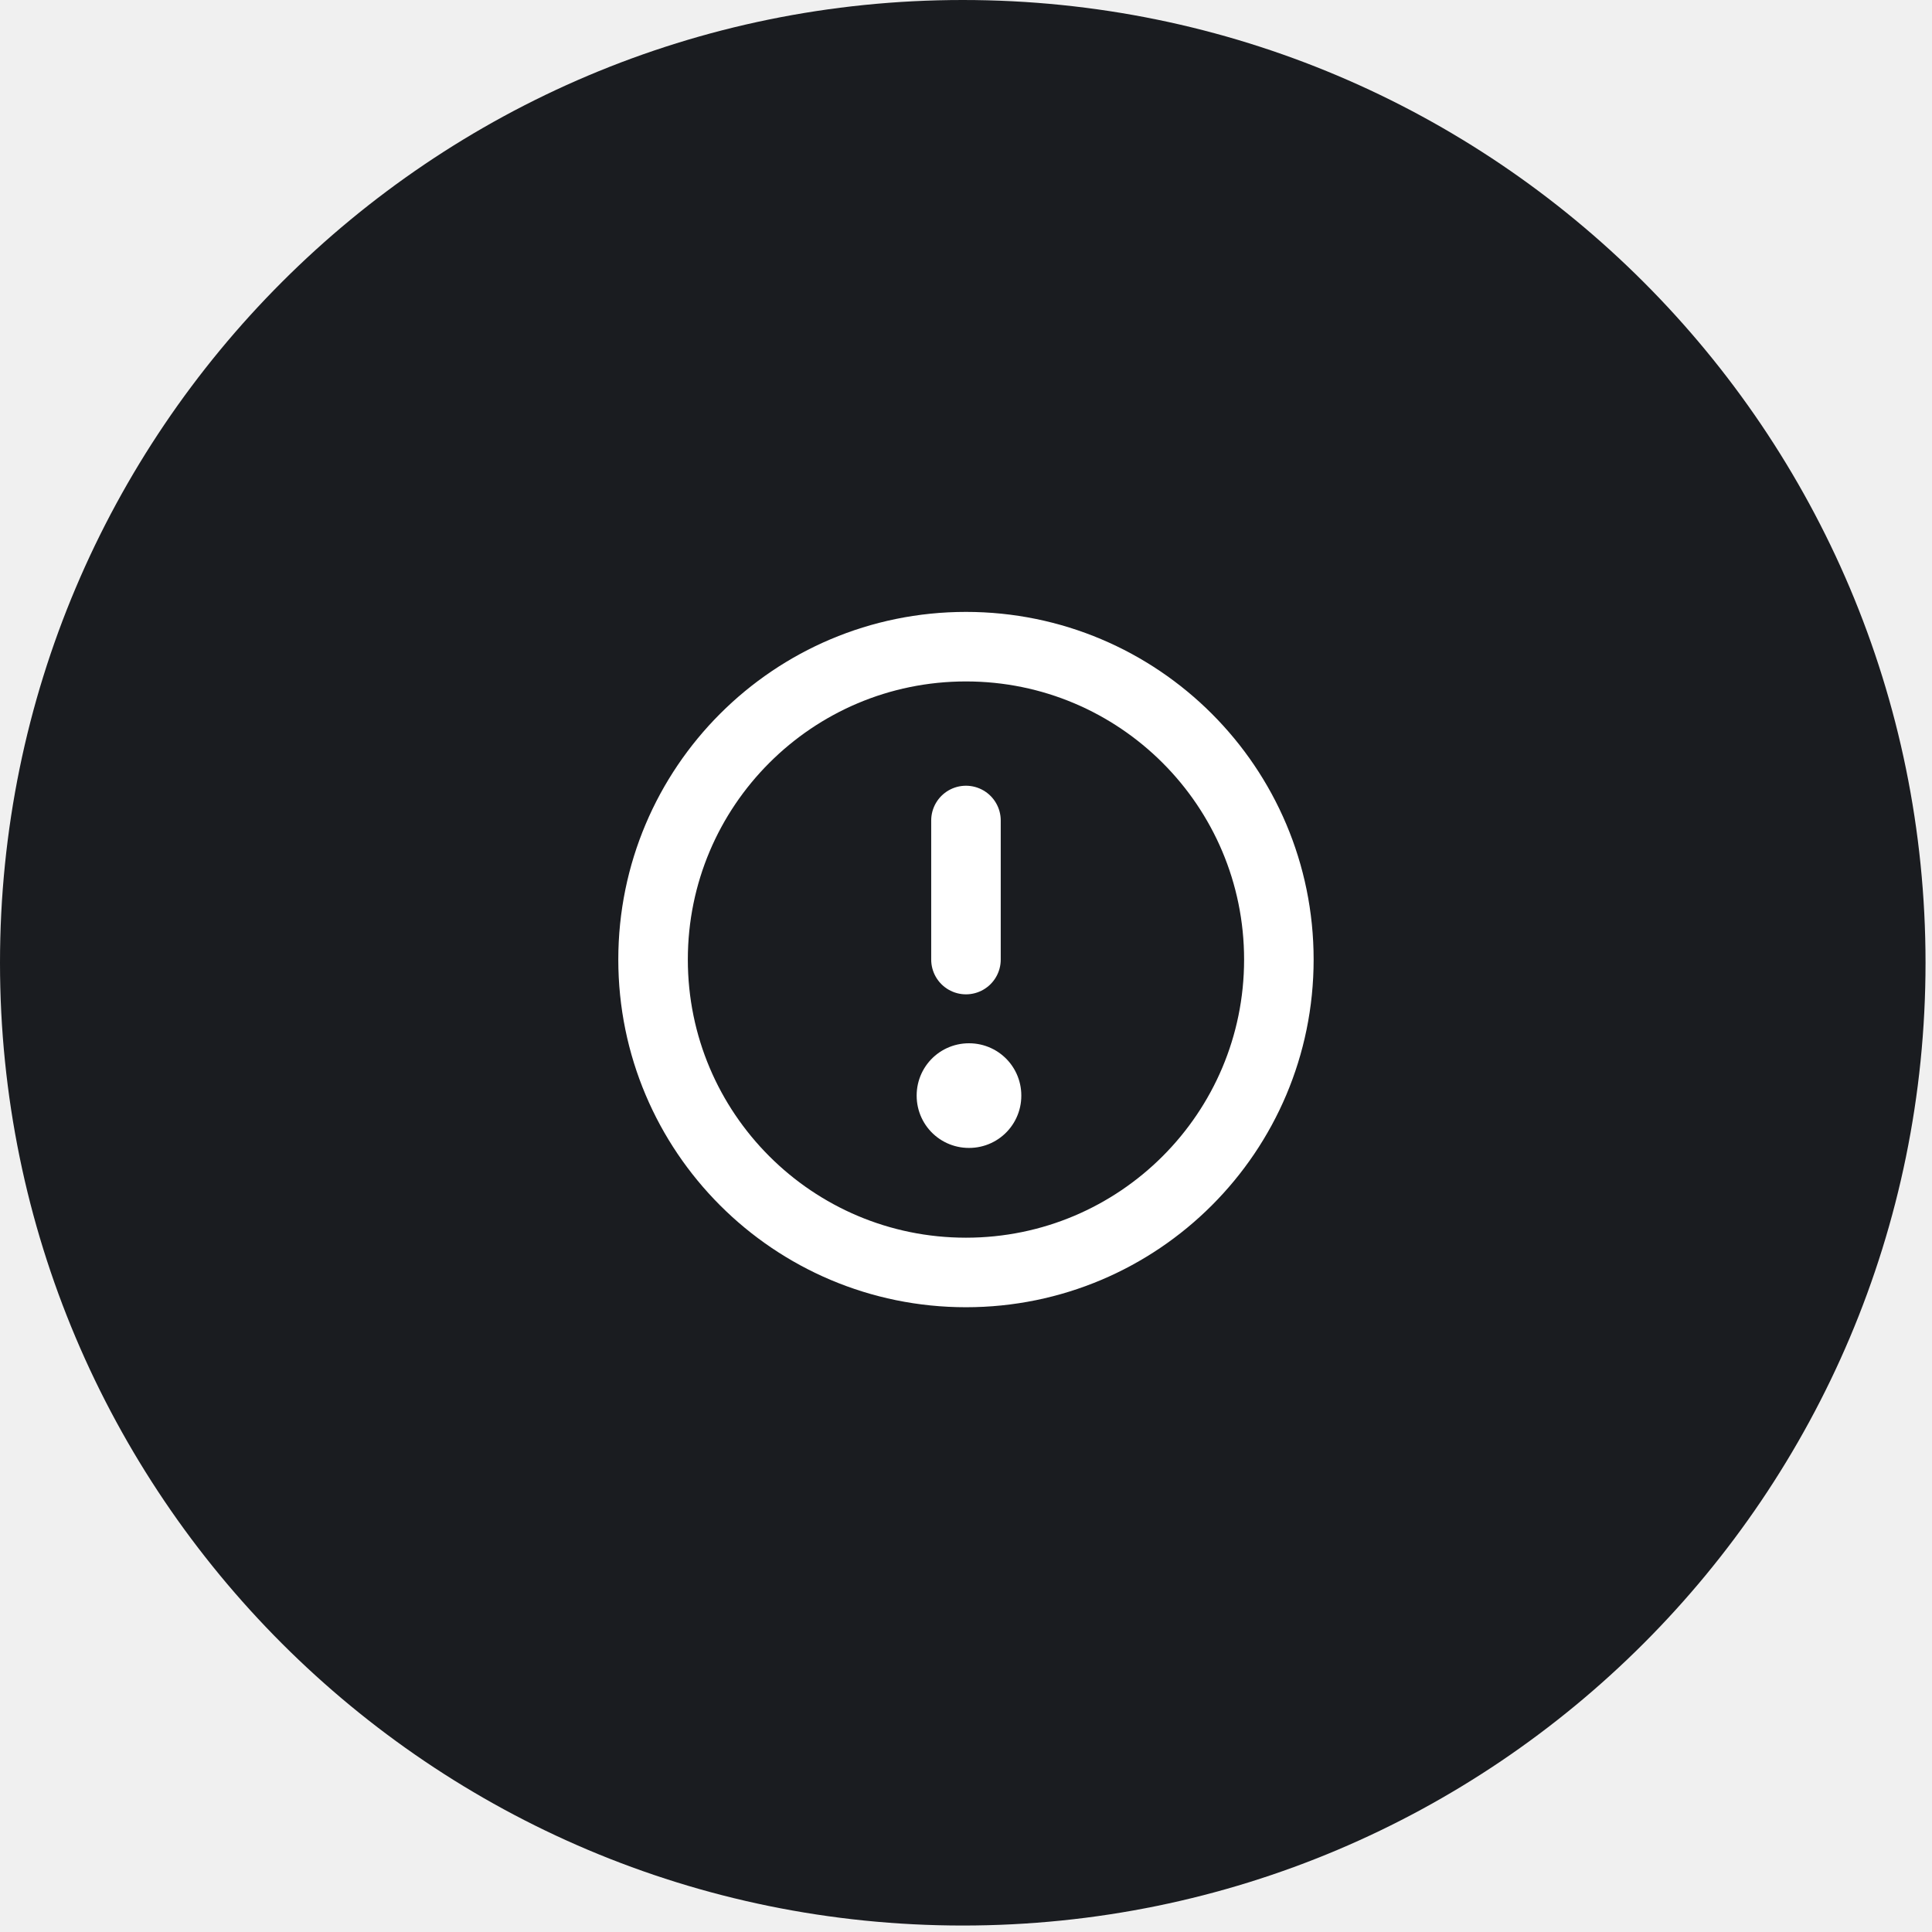
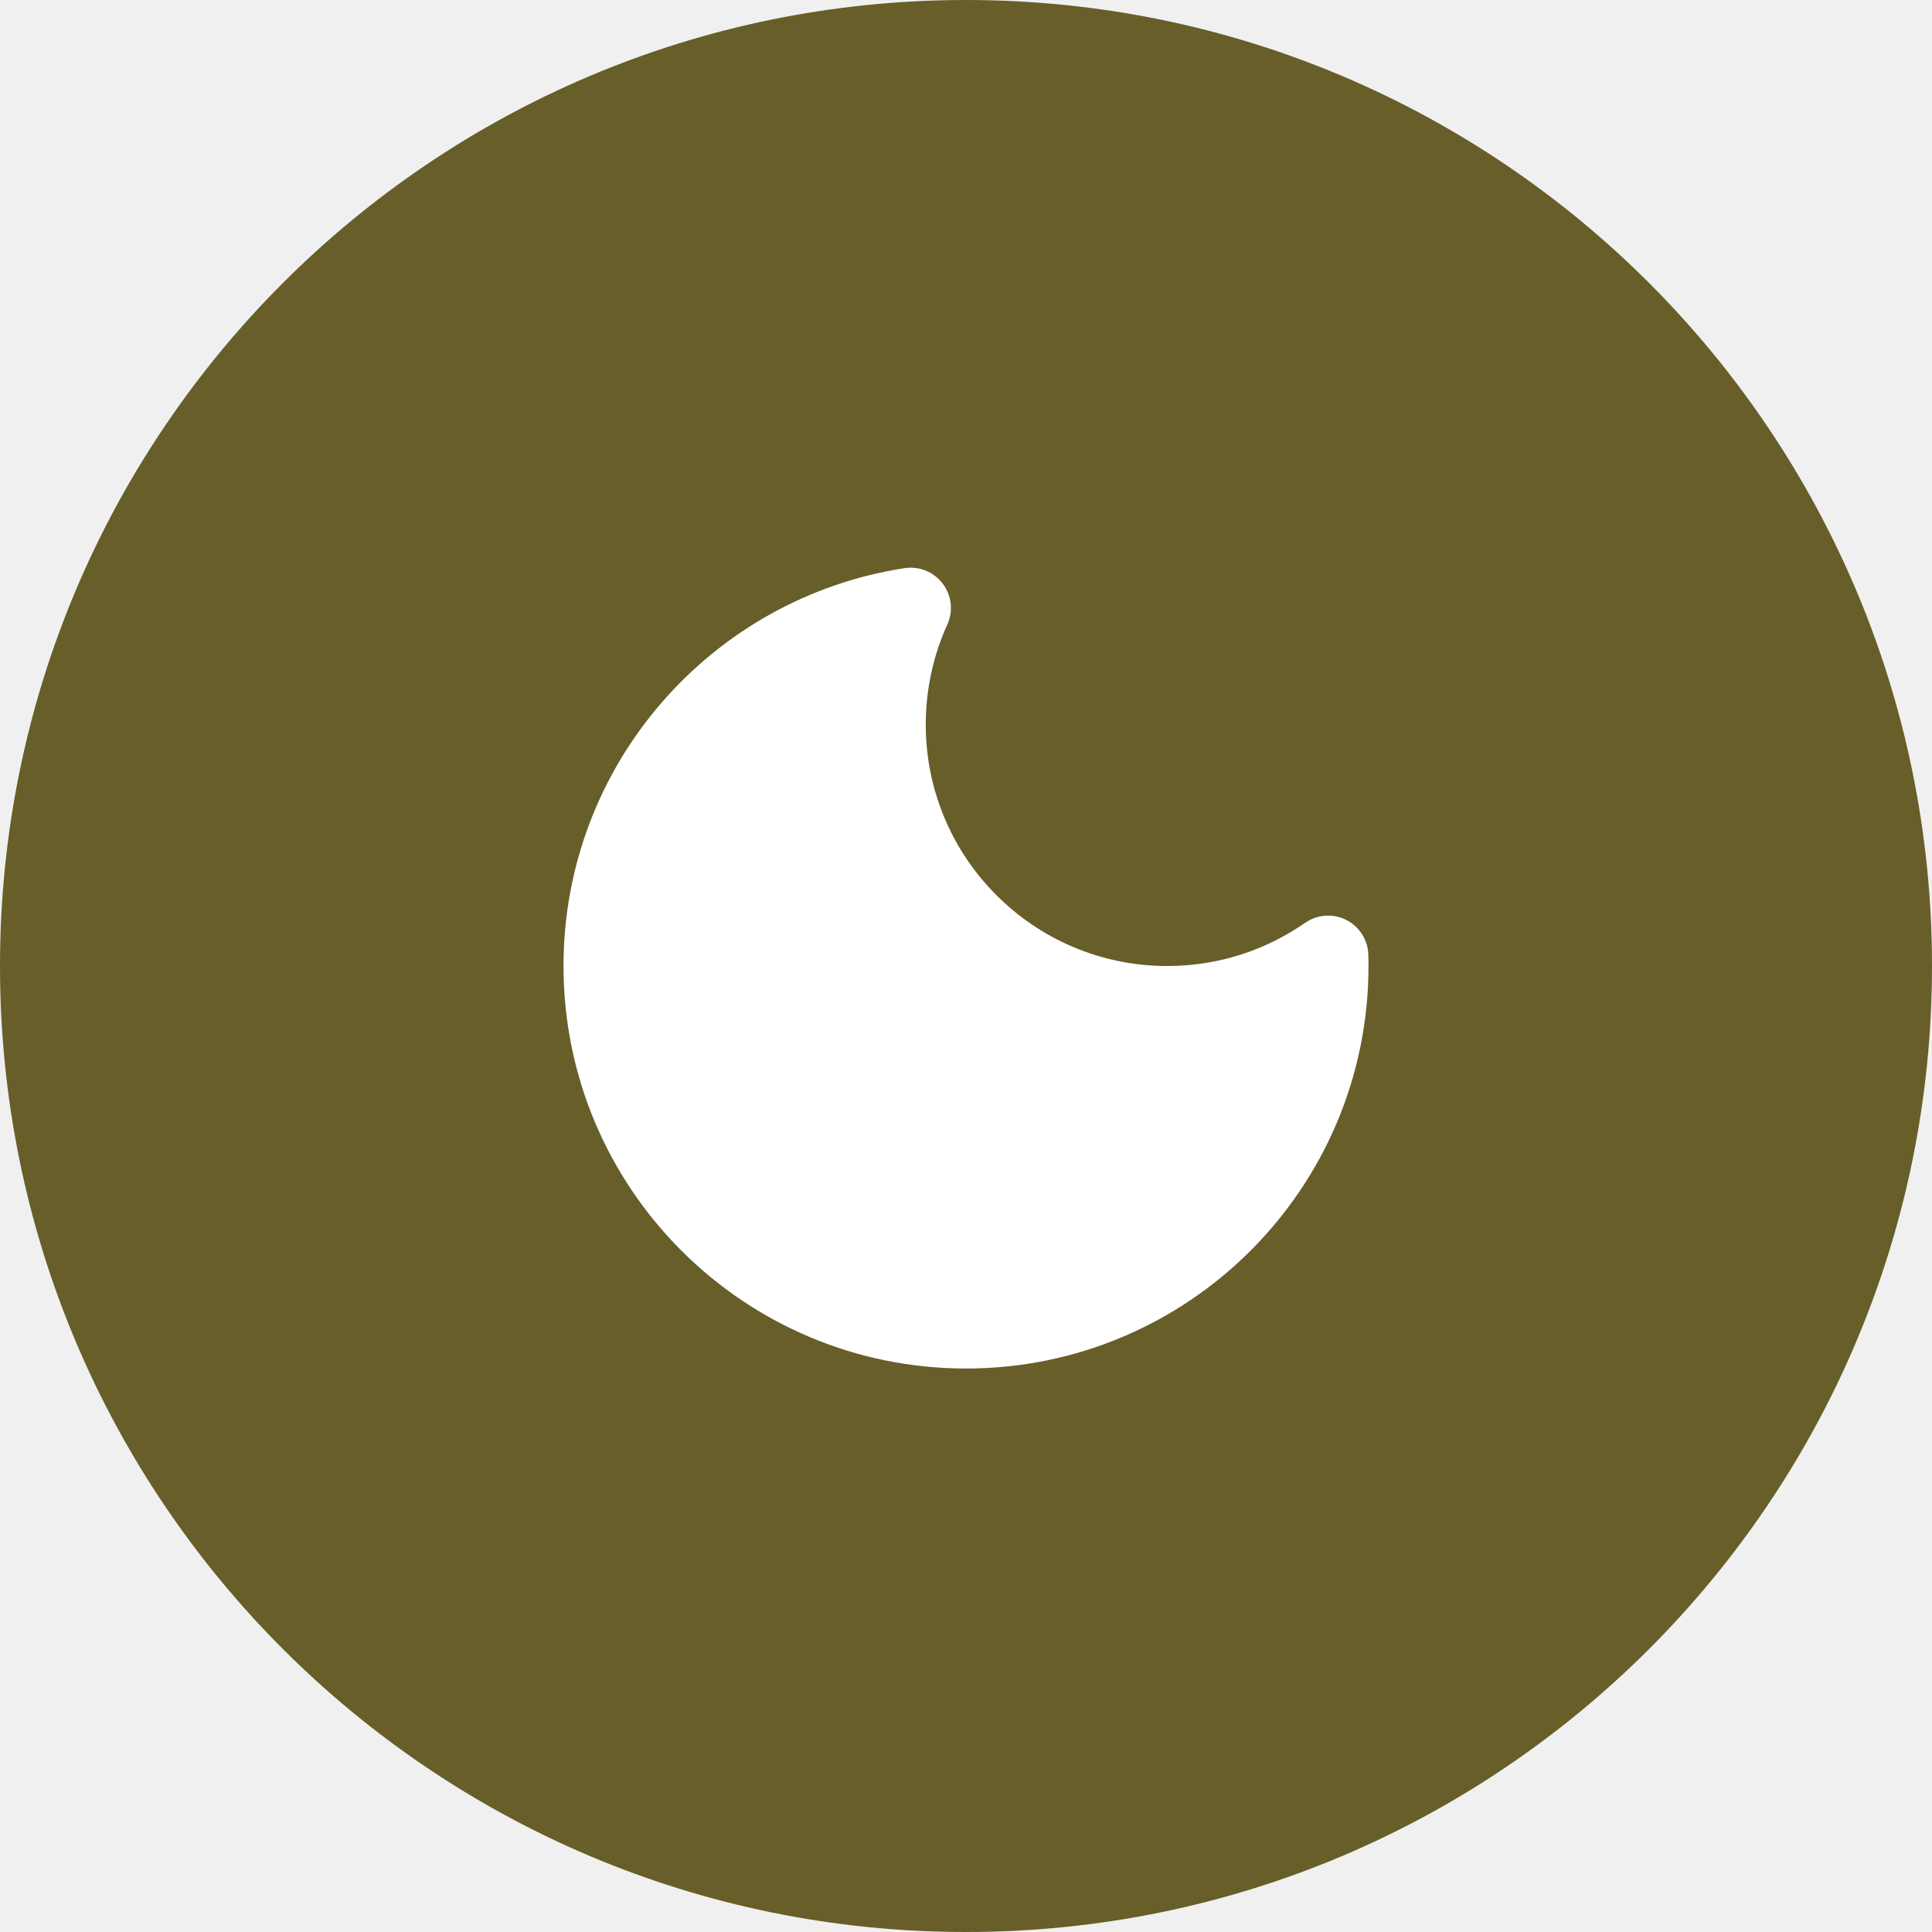
- <svg xmlns="http://www.w3.org/2000/svg" width="112" height="112" viewBox="0 0 112 112" fill="none">
-   <rect width="111.625" height="111.625" rx="55.812" fill="#1A1C20" />
-   <g clip-path="url(#clip0_221_1977)">
-     <circle cx="55.998" cy="55.627" r="18.139" stroke-width="4.031" stroke-linecap="round" stroke-linejoin="round" stroke="white" />
-     <rect x="56.163" y="63.503" width="0.02" height="0.02" stroke-width="6.046" stroke-linejoin="round" stroke="white" />
-     <path d="M55.998 55.627L55.998 47.565" stroke-width="4.031" stroke-linecap="round" stroke-linejoin="round" stroke="white" />
+ <svg xmlns="http://www.w3.org/2000/svg" width="64" height="64" viewBox="0 0 64 64" fill="none">
+   <rect width="64" height="64" rx="32" fill="#675E29" />
+   <g clip-path="url(#clip0_316_8438)">
+     <path d="M29.965 18.821C30.448 18.747 30.934 18.944 31.229 19.334C31.525 19.725 31.583 20.245 31.381 20.691C30.923 21.698 30.667 22.818 30.667 24C30.667 28.418 34.249 32 38.667 32.001C40.366 32 41.939 31.471 43.233 30.57L43.389 30.476C43.765 30.285 44.213 30.28 44.596 30.473C45.033 30.694 45.314 31.138 45.328 31.627C45.331 31.751 45.333 31.876 45.333 32.001C45.333 39.364 39.363 45.334 32 45.334C24.636 45.333 18.667 39.364 18.667 32.001C18.667 25.328 23.567 19.802 29.965 18.821Z" fill="white" />
  </g>
  <defs>
-     <clipPath id="clip0_221_1977">
-       <rect width="48.371" height="48.371" fill="white" transform="matrix(-1 0 0 1 79.998 31.627)" />
+     <clipPath id="clip0_316_8438">
+       <rect width="32" height="32" fill="white" transform="translate(16 16)" />
    </clipPath>
  </defs>
</svg>
